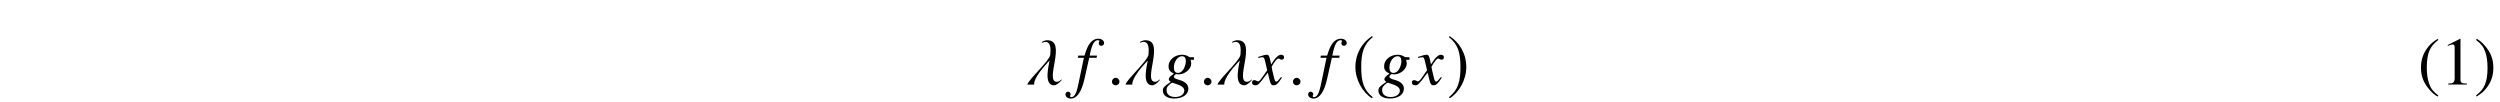
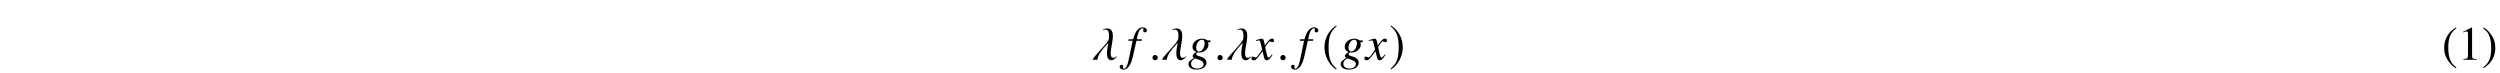
- <svg xmlns="http://www.w3.org/2000/svg" xmlns:xlink="http://www.w3.org/1999/xlink" version="1.1" width="368.204pt" height="15.022pt" viewBox="-.5 -12.455 368.204 15.022">
+ <svg xmlns="http://www.w3.org/2000/svg" xmlns:xlink="http://www.w3.org/1999/xlink" version="1.1" width="521.204pt" height="15.022pt" viewBox="-.5 -12.455 521.204 15.022">
  <defs>
    <path id="g6-9" d="m3.029 1.604c-.797-.628-1.076-.976-1.345-1.724c-.239-.667-.349-1.425-.349-2.421c0-1.046 .13-1.863 .399-2.481c.279-.618 .578-.976 1.295-1.554l-.09-.159c-.737 .478-1.036 .737-1.405 1.196c-.707 .867-1.056 1.863-1.056 3.029c0 1.265 .369 2.242 1.245 3.258c.408 .478 .667 .697 1.186 1.016l.12-.159z" />
    <path id="g6-10" d="m2.839-2.461c0-1.275-.369-2.242-1.245-3.258c-.408-.478-.667-.697-1.186-1.016l-.12 .159c.797 .628 1.066 .976 1.345 1.724c.239 .667 .349 1.425 .349 2.421c0 1.036-.13 1.863-.399 2.471c-.279 .628-.578 .986-1.295 1.564l.09 .159c.737-.478 1.036-.737 1.405-1.196c.707-.867 1.056-1.863 1.056-3.029z" />
    <path id="g6-18" d="m3.925 0v-.149c-.787-.01-.946-.11-.946-.588v-5.978l-.08-.02l-1.793 .907v.139c.12-.05 .229-.09 .269-.11c.179-.07 .349-.11 .448-.11c.209 0 .299 .149 .299 .468v4.513c0 .329-.08 .558-.239 .648c-.149 .09-.289 .12-.707 .13v.149h2.75z" />
    <path id="g1-185" d="m2.939-7.143c-1.445 .936-2.461 2.55-2.461 4.583c0 1.853 1.056 3.726 2.431 4.573l.12-.159c-1.315-1.036-1.694-2.242-1.694-4.443c0-2.212 .408-3.357 1.694-4.394l-.09-.159z" />
    <path id="g1-186" d="m.379-7.143l-.09 .159c1.285 1.036 1.694 2.182 1.694 4.394c0 2.202-.379 3.407-1.694 4.443l.12 .159c1.375-.847 2.431-2.72 2.431-4.573c0-2.032-1.016-3.646-2.461-4.583z" />
    <path id="g2-53" d="m4.224-6.107c0-.369-.369-.648-.857-.648c-.478 0-.857 .209-1.215 .648c-.309 .399-.518 .867-.817 1.843h-.917l-.07 .319h.897l-.877 4.184c-.229 1.076-.548 1.614-.966 1.614c-.12 0-.199-.07-.199-.159c0-.04 .01-.06 .04-.11c.04-.06 .05-.1 .05-.159c0-.209-.179-.379-.389-.379s-.369 .179-.369 .408c0 .349 .339 .608 .787 .608c.887 0 1.574-.976 1.993-2.819l.717-3.188h1.086l.06-.319h-1.076c.289-1.574 .658-2.271 1.215-2.271c.139 0 .219 .05 .219 .13c0 0-.01 .05-.04 .09c-.05 .08-.06 .13-.06 .209c0 .239 .149 .399 .369 .399c.229 0 .418-.179 .418-.399z" />
    <path id="g2-54" d="m3.846 .598c-.01-.628-.488-1.066-1.445-1.315c-.438-.11-.697-.269-.697-.418s.229-.408 .359-.408c0 0 .04 0 .07 .01c.08 .02 .219 .03 .309 .03c.907 0 1.823-.797 1.823-1.574c0-.169-.03-.359-.09-.568h.498l-.01-.389h-.608c-.03 0-.08-.02-.159-.08c-.269-.179-.598-.279-.976-.279c-1.106 0-1.993 .767-1.993 1.704c.01 .518 .229 .817 .797 1.076c-.578 .399-.757 .598-.757 .837c0 .13 .09 .249 .279 .389c-.956 .628-1.156 .837-1.156 1.275c0 .717 .648 1.166 1.674 1.166c1.255 0 2.082-.588 2.082-1.455zm-.598 .299c0 .538-.568 .936-1.335 .936c-.797 0-1.275-.379-1.275-1.016c0-.239 .05-.408 .209-.598c.13-.169 .548-.498 .628-.498c0 0 .03 .01 .05 .02l.289 .09c1.056 .329 1.425 .608 1.435 1.066zm-.07-3.238c-.219 .408-.528 .628-.867 .628c-.389 0-.598-.289-.598-.767c0-.907 .558-1.694 1.196-1.694c.369 0 .558 .239 .568 .707c0 .349-.12 .787-.299 1.126z" />
    <path id="g2-71" d="m4.144-1.026l-.139-.08c-.08 .1-.13 .149-.219 .269c-.229 .299-.339 .399-.468 .399c-.139 0-.229-.13-.299-.408c-.02-.09-.03-.139-.04-.159c-.239-.936-.359-1.474-.359-1.624c.438-.767 .797-1.205 .976-1.205c.06 0 .149 .03 .239 .08c.12 .07 .189 .09 .279 .09c.199 0 .339-.149 .339-.359c0-.219-.169-.369-.408-.369c-.438 0-.807 .359-1.504 1.425l-.11-.548c-.139-.677-.249-.877-.518-.877c-.229 0-.548 .08-1.166 .289l-.11 .04l.04 .149l.169-.04c.189-.05 .309-.07 .389-.07c.249 0 .309 .09 .448 .687l.289 1.225l-.817 1.166c-.209 .299-.399 .478-.508 .478c-.06 0-.159-.03-.259-.09c-.13-.07-.229-.1-.319-.1c-.199 0-.339 .149-.339 .349c0 .259 .189 .418 .498 .418s.428-.09 .927-.687l.897-1.176l.299 1.196c.13 .518 .259 .667 .578 .667c.379 0 .638-.239 1.215-1.136z" />
    <path id="g2-95" d="m5.25-.727l-.01-.02c-.139 0-.309 .339-.727 .339c-1.883 0 1.544-6.117-1.385-6.117h-.11c-.179 0-.598 .149-.727 .269c-.01 .01 .07 .1 .08 .1c.05-.04 .269-.13 .468-.13c.966 0 .707 1.594 .707 1.853c.01 .03 0 .05-.01 .09c-.199 .927-3.138 3.537-3.377 4.344h.996c0-.1 .01-.199 .03-.309c.289-1.275 2.242-3.208 2.242-3.218h.01c-.06 .518-.956 3.636 .667 3.636c.438 0 1.126-.717 1.146-.837z" />
    <path id="g2-149" d="m1.803-.428c0-.309-.259-.568-.558-.568s-.548 .249-.548 .568c0 .379 .339 .538 .548 .538s.558-.169 .558-.538z" />
  </defs>
  <g id="page17">
    <g fill="currentColor">
-       <use x="150.643" y="0" xlink:href="#g2-95" />
-       <use x="157.891" y="0" xlink:href="#g2-53" />
-       <use x="162.573" y="0" xlink:href="#g2-149" />
-       <use x="165.104" y="0" xlink:href="#g2-95" />
-       <use x="170.678" y="0" xlink:href="#g2-54" />
-       <use x="176.122" y="0" xlink:href="#g2-149" />
-       <use x="178.653" y="0" xlink:href="#g2-95" />
-       <use x="184.167" y="0" xlink:href="#g2-71" />
-       <use x="189.233" y="0" xlink:href="#g2-149" />
-       <use x="193.627" y="0" xlink:href="#g2-53" />
-       <use x="198.648" y="0" xlink:href="#g1-185" />
-       <use x="202.424" y="0" xlink:href="#g2-54" />
-       <use x="207.709" y="0" xlink:href="#g2-71" />
-       <use x="212.616" y="0" xlink:href="#g1-186" />
-       <use x="355.587" y="0" xlink:href="#g6-9" />
-       <use x="358.905" y="0" xlink:href="#g6-18" />
-       <use x="363.886" y="0" xlink:href="#g6-10" />
+       <use x="227.143" y="0" xlink:href="#g2-95" />
+       <use x="234.391" y="0" xlink:href="#g2-53" />
+       <use x="239.073" y="0" xlink:href="#g2-149" />
+       <use x="241.604" y="0" xlink:href="#g2-95" />
+       <use x="247.178" y="0" xlink:href="#g2-54" />
+       <use x="252.622" y="0" xlink:href="#g2-149" />
+       <use x="255.153" y="0" xlink:href="#g2-95" />
+       <use x="260.667" y="0" xlink:href="#g2-71" />
+       <use x="265.733" y="0" xlink:href="#g2-149" />
+       <use x="270.127" y="0" xlink:href="#g2-53" />
+       <use x="275.148" y="0" xlink:href="#g1-185" />
+       <use x="278.924" y="0" xlink:href="#g2-54" />
+       <use x="284.209" y="0" xlink:href="#g2-71" />
+       <use x="289.116" y="0" xlink:href="#g1-186" />
+       <use x="508.587" y="0" xlink:href="#g6-9" />
+       <use x="511.905" y="0" xlink:href="#g6-18" />
+       <use x="516.886" y="0" xlink:href="#g6-10" />
    </g>
  </g>
</svg>
